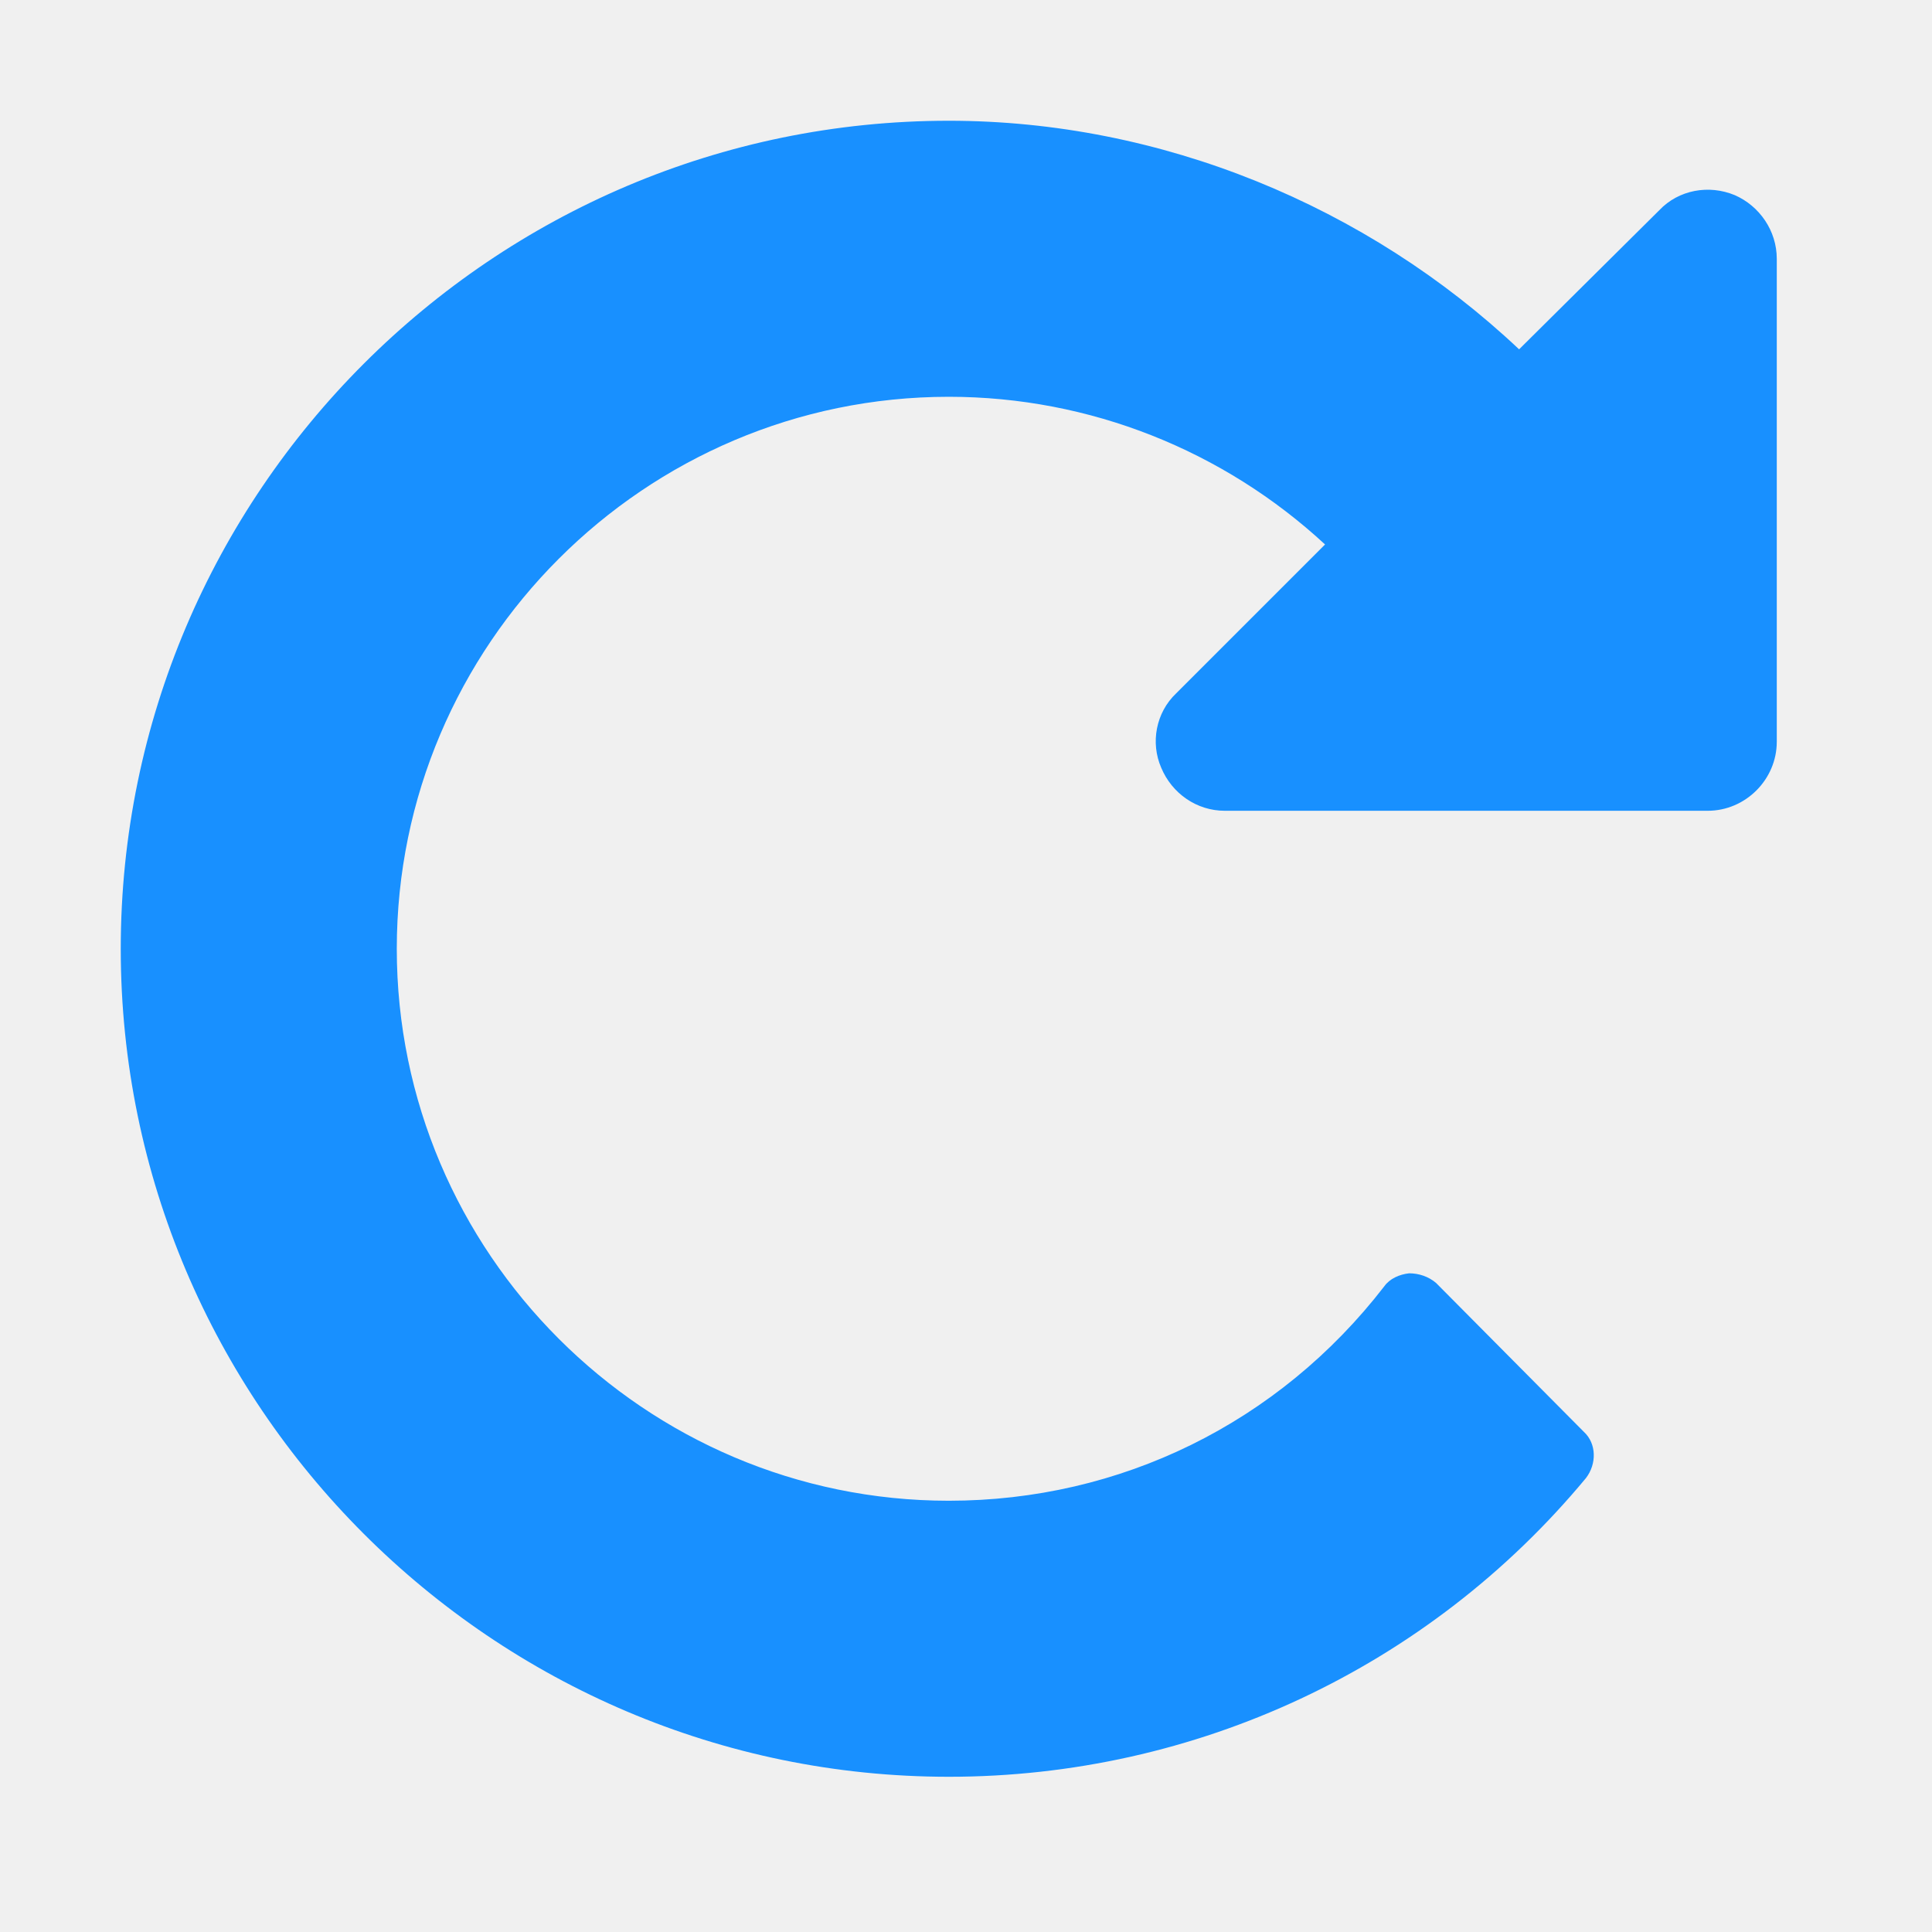
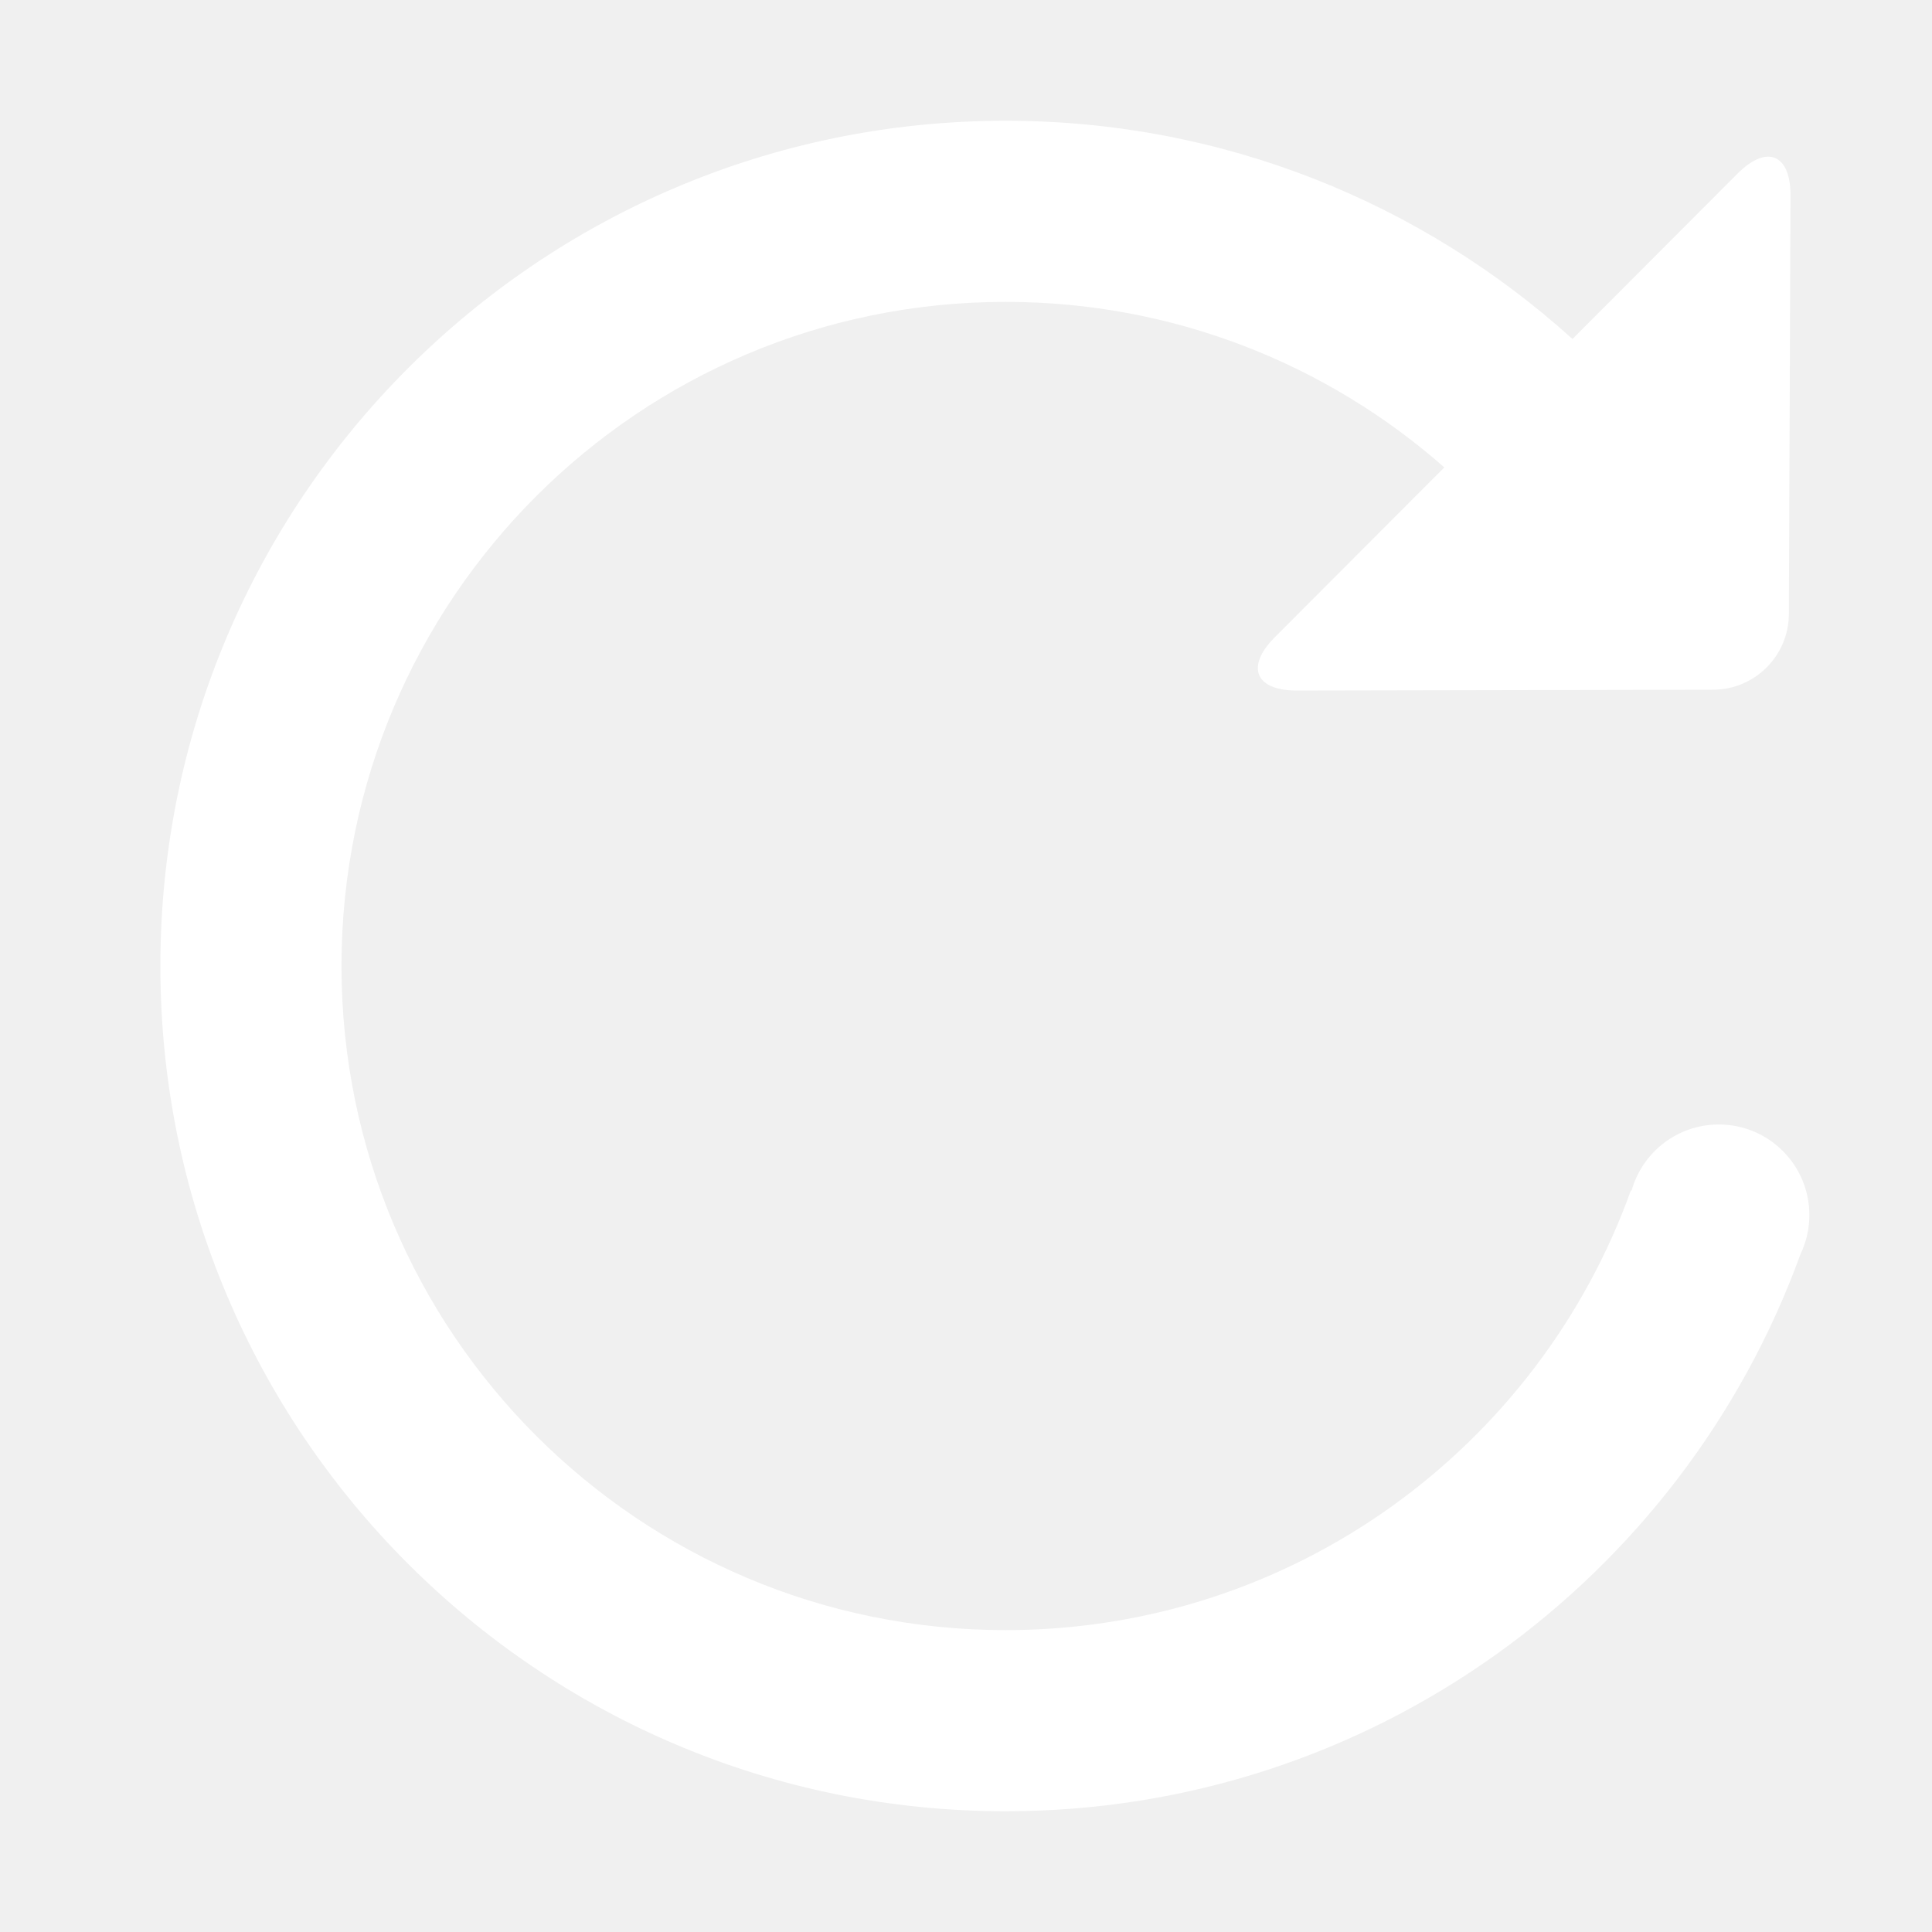
- <svg xmlns="http://www.w3.org/2000/svg" t="1654157404441" class="icon" viewBox="0 0 1024 1024" version="1.1" p-id="8374" width="64" height="64">
-   <defs>
-     <style type="text/css">@font-face { font-family: feedback-iconfont; src: url("//at.alicdn.com/t/font_1031158_u69w8yhxdu.woff2?t=1630033759944") format("woff2"), url("//at.alicdn.com/t/font_1031158_u69w8yhxdu.woff?t=1630033759944") format("woff"), url("//at.alicdn.com/t/font_1031158_u69w8yhxdu.ttf?t=1630033759944") format("truetype"); }
- </style>
-   </defs>
-   <path d="M941.728 137.152c0-14.848-9.152-28-22.272-33.728-13.728-5.696-29.728-2.848-40 8l-74.304 73.728C724.576 109.152 615.456 64 502.88 64 261.152 64 64 261.152 64 502.88c0 241.696 197.152 438.848 438.88 438.848 130.848 0 254.272-57.728 337.696-158.304 5.728-7.424 5.728-18.272-1.12-24.544L761.152 680c-4-3.424-9.152-5.12-14.272-5.12-5.152 0.544-10.304 2.848-13.152 6.848-56 72.576-140 113.696-230.848 113.696-161.152 0-292.576-131.424-292.576-292.544 0-161.152 131.424-292.576 292.576-292.576 74.848 0 145.696 28.576 199.424 78.272l-78.848 78.848c-10.88 10.304-13.728 26.304-8 39.456 5.696 13.696 18.848 22.848 33.696 22.848h256c20 0 36.576-16.576 36.576-36.576v-256z" p-id="8375" fill="#1890ff" />
+ <svg xmlns="http://www.w3.org/2000/svg" t="1677813182307" class="icon" viewBox="0 0 1024 1024" version="1.1" p-id="13768" width="24" height="24">
+   <path d="M954.251 664.842C891.771 837.009 726.748 960 533 960 285.576 960 85 759.424 85 512 85 264.576 285.576 64 533 64 648.601 64 753.976 107.785 833.445 179.675L833.445 179.675 920.903 92.046C936.507 76.413 949.086 81.655 949 103.731L948.133 325.497C948.047 347.584 930.075 365.524 907.986 365.567L687.397 366C665.31 366.043 660.059 353.4 675.658 337.771L765.525 247.729C703.511 193.122 622.124 160 533 160 338.596 160 181 317.596 181 512 181 706.404 338.596 864 533 864 685.66 864 815.622 766.819 864.396 630.946L864.769 631.045C870.422 610.829 888.979 596 911 596 937.51 596 959 617.49 959 644 959 651.468 957.294 658.539 954.251 664.842Z" fill="#ffffff" p-id="13769" />
</svg>
